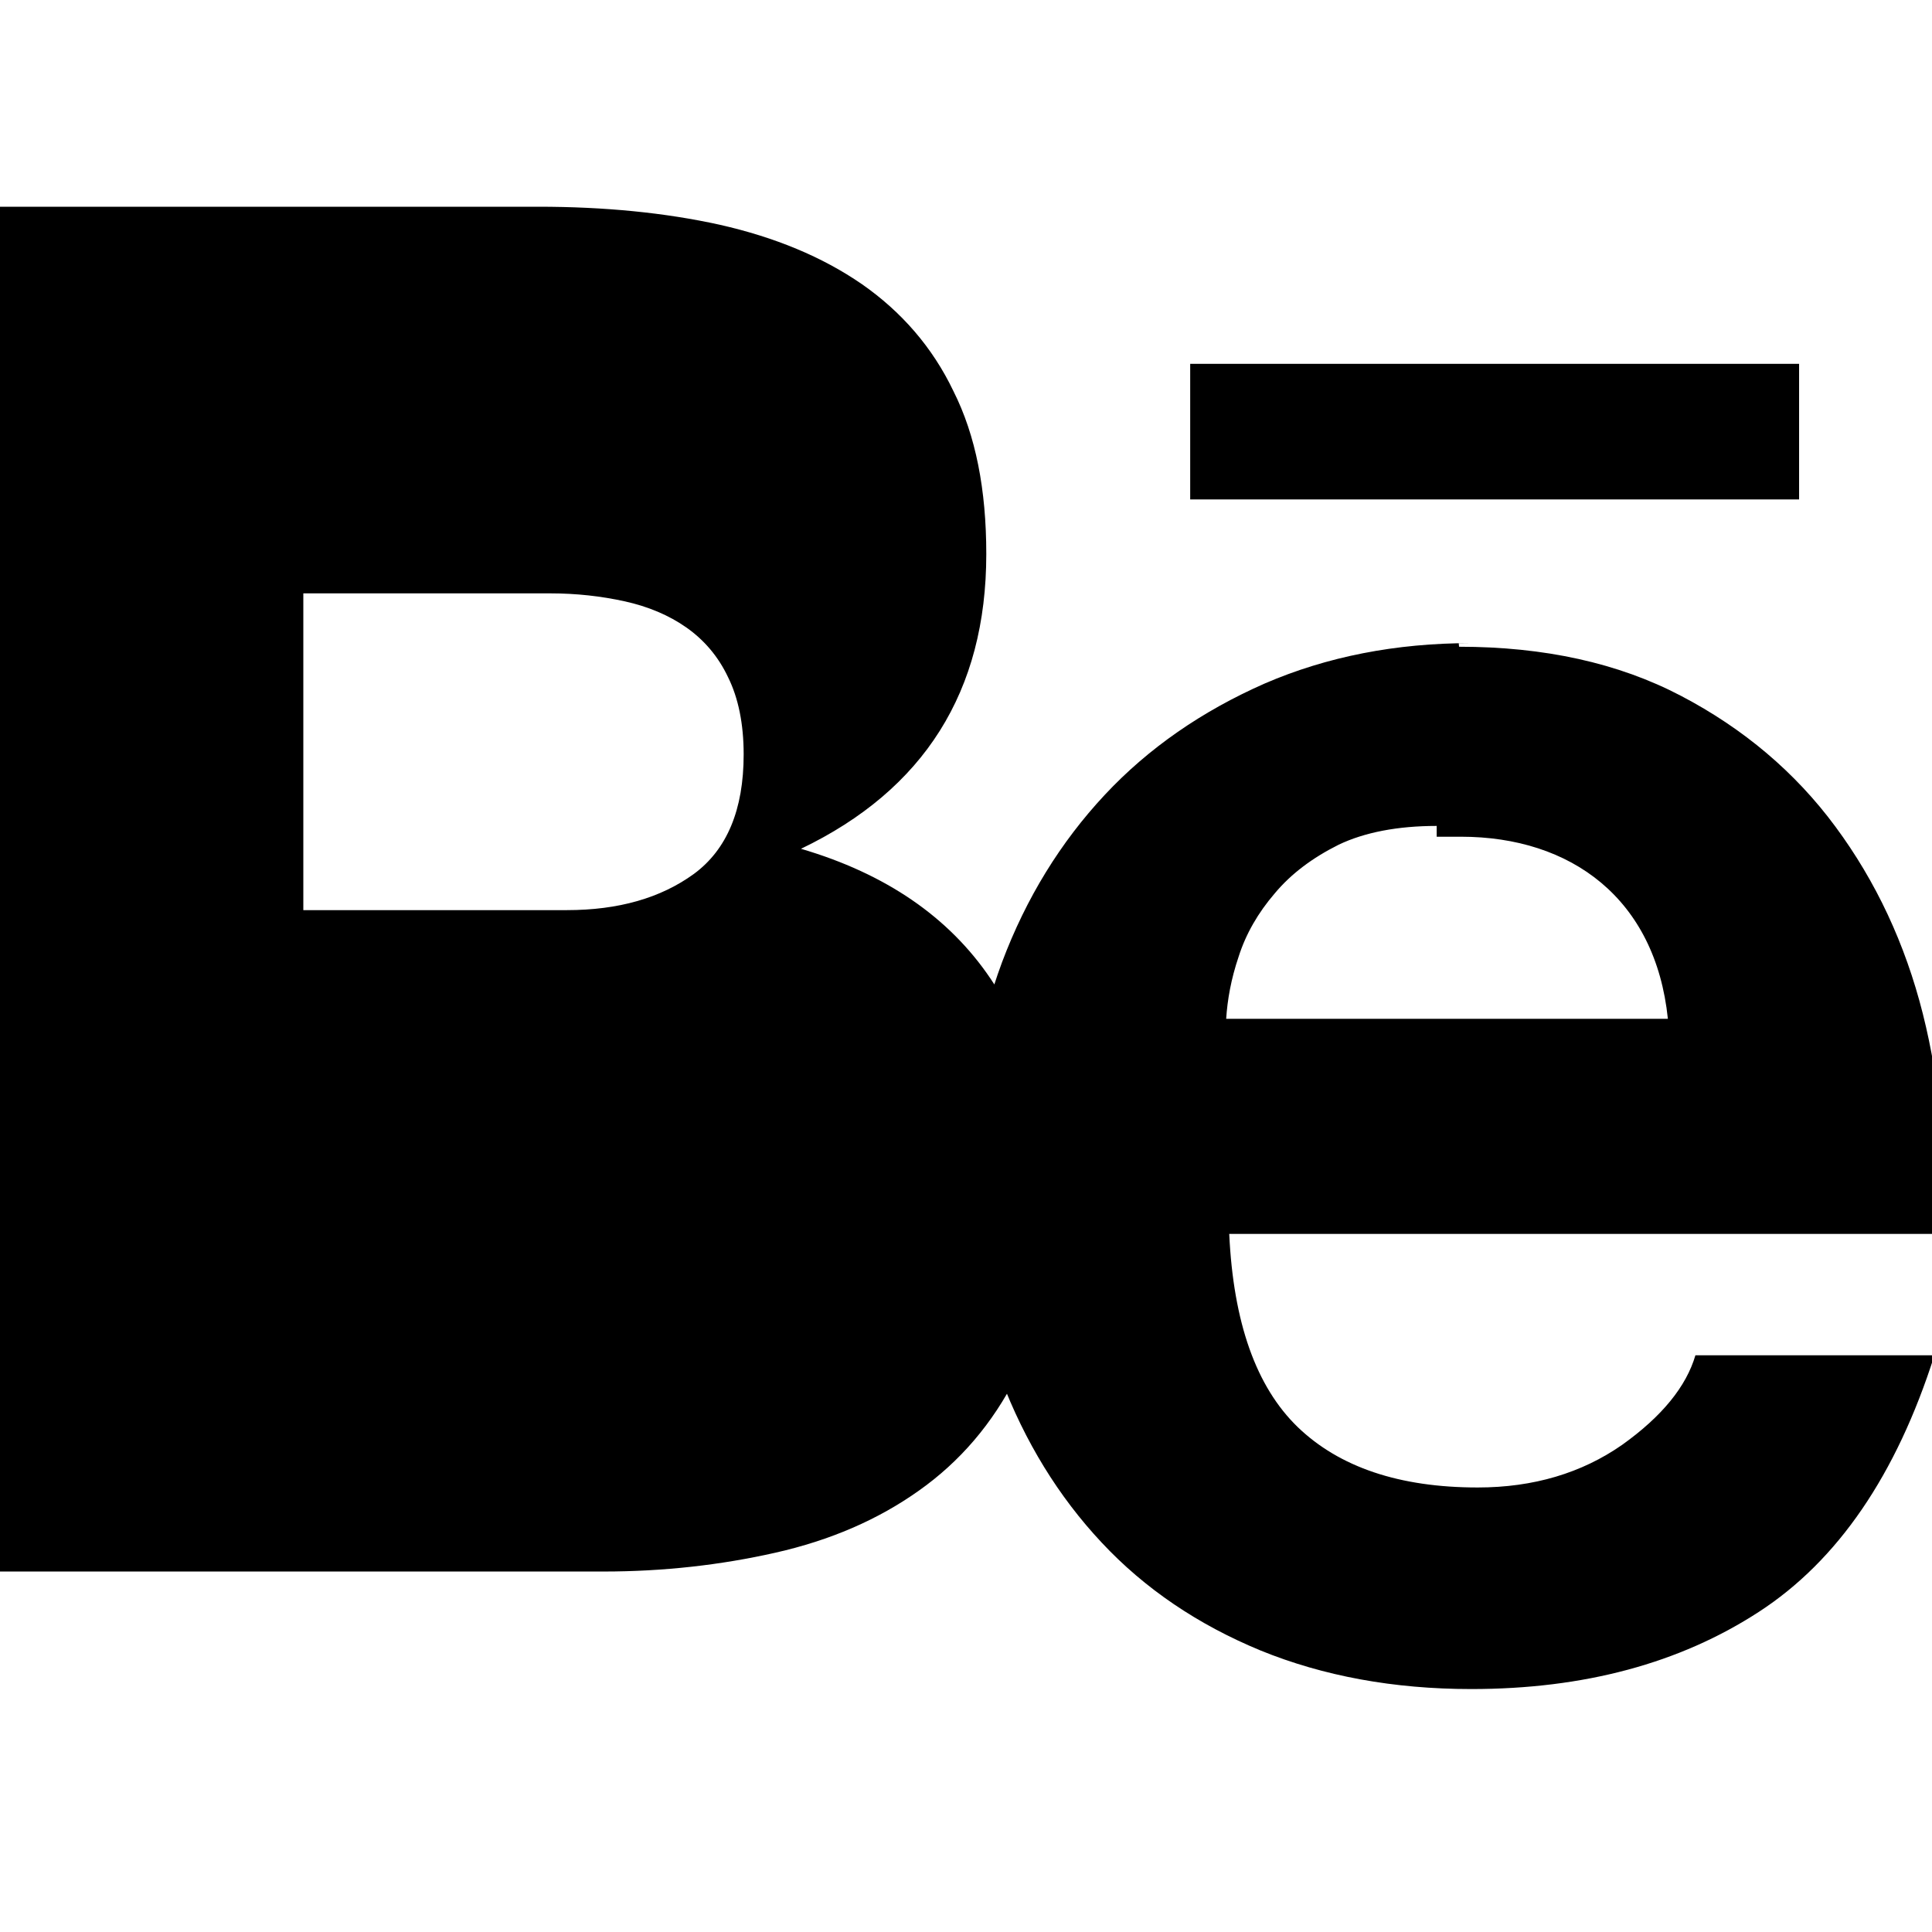
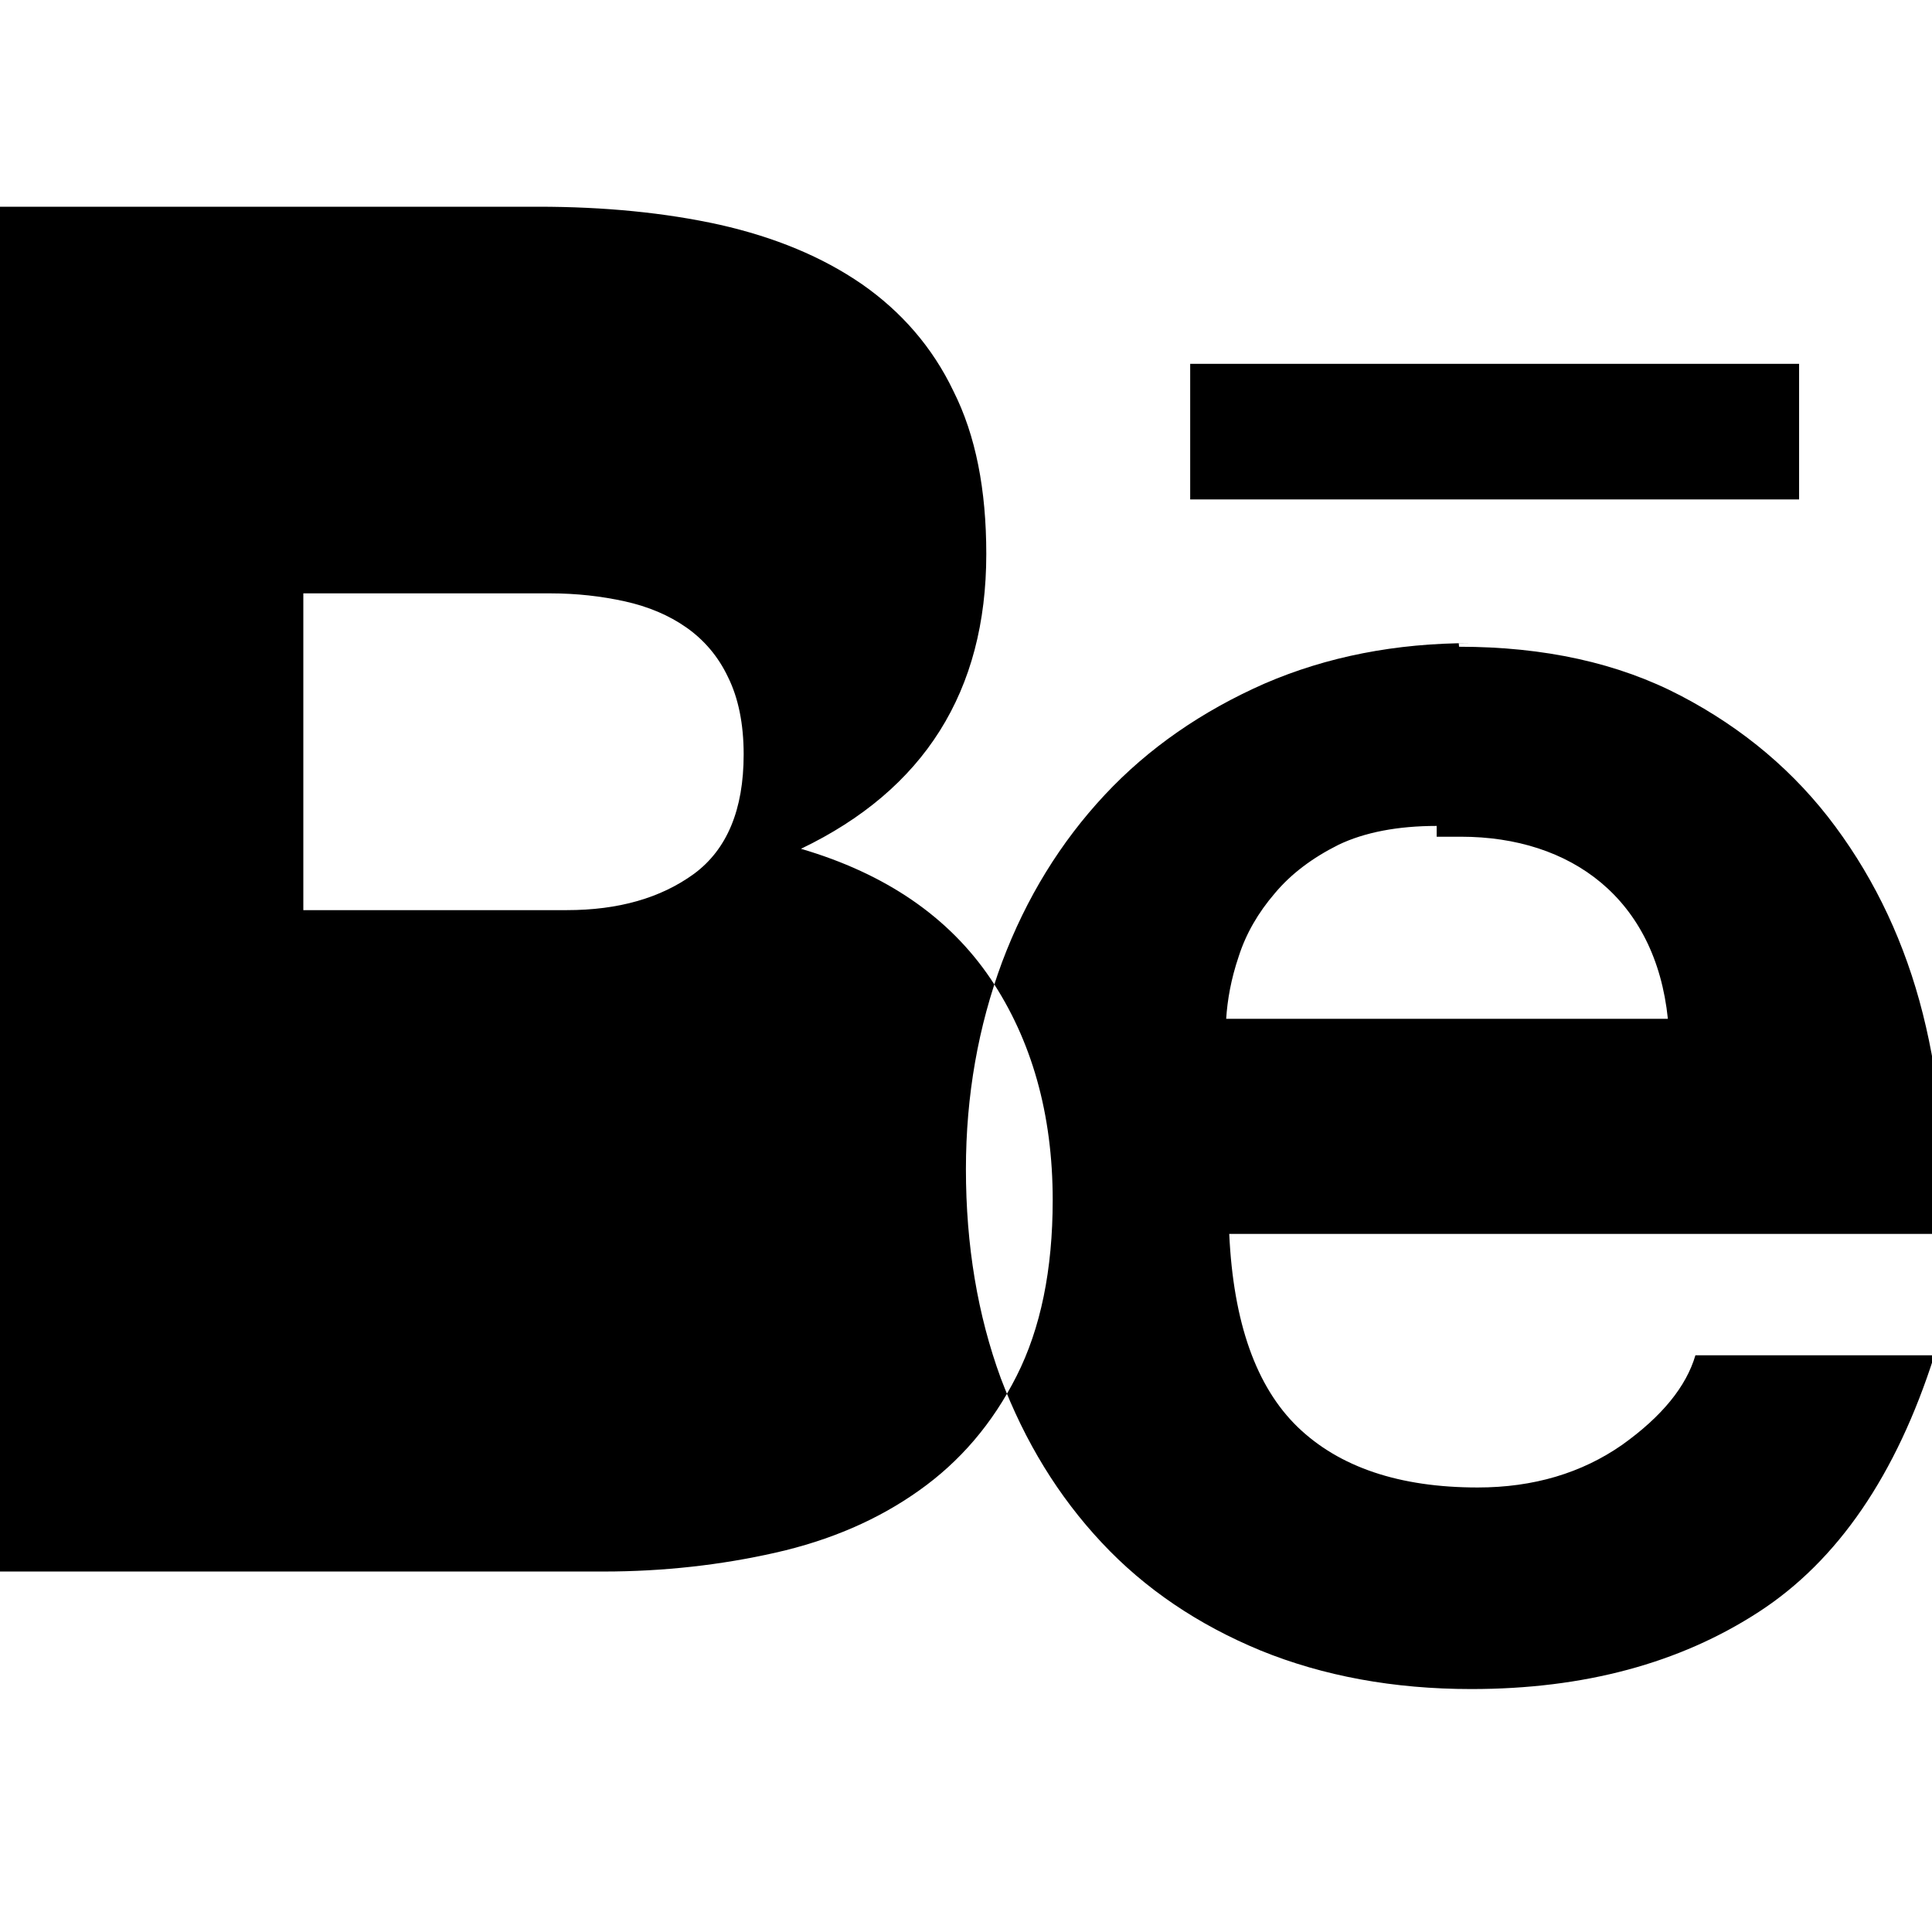
<svg xmlns="http://www.w3.org/2000/svg" viewBox="0 0 24 24" fill="currentColor" aria-hidden="true">
-   <path d="M0 4.468v15.054h7.499c.743 0 1.457-.081 2.134-.234.682-.154 1.274-.41 1.782-.771.509-.36.914-.831 1.213-1.423.299-.59.449-1.318.449-2.187 0-1.069-.261-1.988-.773-2.751-.516-.763-1.299-1.302-2.354-1.612 1.53-.734 2.302-1.955 2.302-3.662 0-.799-.131-1.473-.408-2.023-.261-.547-.649-.989-1.137-1.329-.493-.34-1.081-.583-1.766-.738-.679-.15-1.432-.224-2.257-.224H0Zm14.785.052v1.684h7.564V4.52h-7.564zM3.768 7.371h3.069c.325 0 .632.035.924.099.292.065.548.172.767.326.217.153.394.357.517.618.127.257.193.579.193.958 0 .688-.208 1.182-.618 1.484-.413.3-.938.45-1.579.45H3.768V7.371zm14.509.618c-.939 0-1.794.168-2.569.503-.771.34-1.438.797-1.986 1.384-.547.586-.974 1.278-1.274 2.076-.295.797-.449 1.656-.449 2.572 0 .947.146 1.815.434 2.599.299.788.716 1.467 1.252 2.039.536.574 1.197 1.02 1.974 1.341.778.317 1.653.479 2.618.479 1.4 0 2.589-.32 3.571-.958.982-.637 1.71-1.704 2.182-3.188h-2.969c-.113.385-.412.757-.911 1.113-.501.349-1.099.529-1.794.529-.974 0-1.719-.253-2.236-.751-.517-.501-.799-1.3-.85-2.399h8.85c.063-.952-.015-1.865-.234-2.735-.219-.868-.582-1.643-1.085-2.323-.5-.677-1.142-1.219-1.919-1.626-.778-.408-1.698-.61-2.757-.61l-.004-.045zm-.13 2.405c1.373 0 2.418.771 2.572 2.262h-5.487c.015-.234.06-.493.155-.773.09-.282.241-.544.449-.786.203-.243.468-.441.792-.603.324-.155.736-.234 1.219-.234v.134z" />
+   <path fill-rule="evenodd" clip-rule="evenodd" d="M0 4.468v15.054h7.499c.743 0 1.457-.081 2.134-.234.682-.154 1.274-.41 1.782-.771.509-.36.914-.831 1.213-1.423.299-.59.449-1.318.449-2.187 0-1.069-.261-1.988-.773-2.751-.516-.763-1.299-1.302-2.354-1.612 1.53-.734 2.302-1.955 2.302-3.662 0-.799-.131-1.473-.408-2.023-.261-.547-.649-.989-1.137-1.329-.493-.34-1.081-.583-1.766-.738-.679-.15-1.432-.224-2.257-.224H0Zm14.785.052v1.684h7.564V4.52h-7.564zM3.768 7.371h3.069c.325 0 .632.035.924.099.292.065.548.172.767.326.217.153.394.357.517.618.127.257.193.579.193.958 0 .688-.208 1.182-.618 1.484-.413.3-.938.45-1.579.45H3.768V7.371zm14.509.618c-.939 0-1.794.168-2.569.503-.771.34-1.438.797-1.986 1.384-.547.586-.974 1.278-1.274 2.076-.295.797-.449 1.656-.449 2.572 0 .947.146 1.815.434 2.599.299.788.716 1.467 1.252 2.039.536.574 1.197 1.02 1.974 1.341.778.317 1.653.479 2.618.479 1.4 0 2.589-.32 3.571-.958.982-.637 1.71-1.704 2.182-3.188h-2.969c-.113.385-.412.757-.911 1.113-.501.349-1.099.529-1.794.529-.974 0-1.719-.253-2.236-.751-.517-.501-.799-1.3-.85-2.399h8.85c.063-.952-.015-1.865-.234-2.735-.219-.868-.582-1.643-1.085-2.323-.5-.677-1.142-1.219-1.919-1.626-.778-.408-1.698-.61-2.757-.61l-.004-.045zm-.13 2.405c1.373 0 2.418.771 2.572 2.262h-5.487c.015-.234.06-.493.155-.773.09-.282.241-.544.449-.786.203-.243.468-.441.792-.603.324-.155.736-.234 1.219-.234v.134z" />
</svg>
